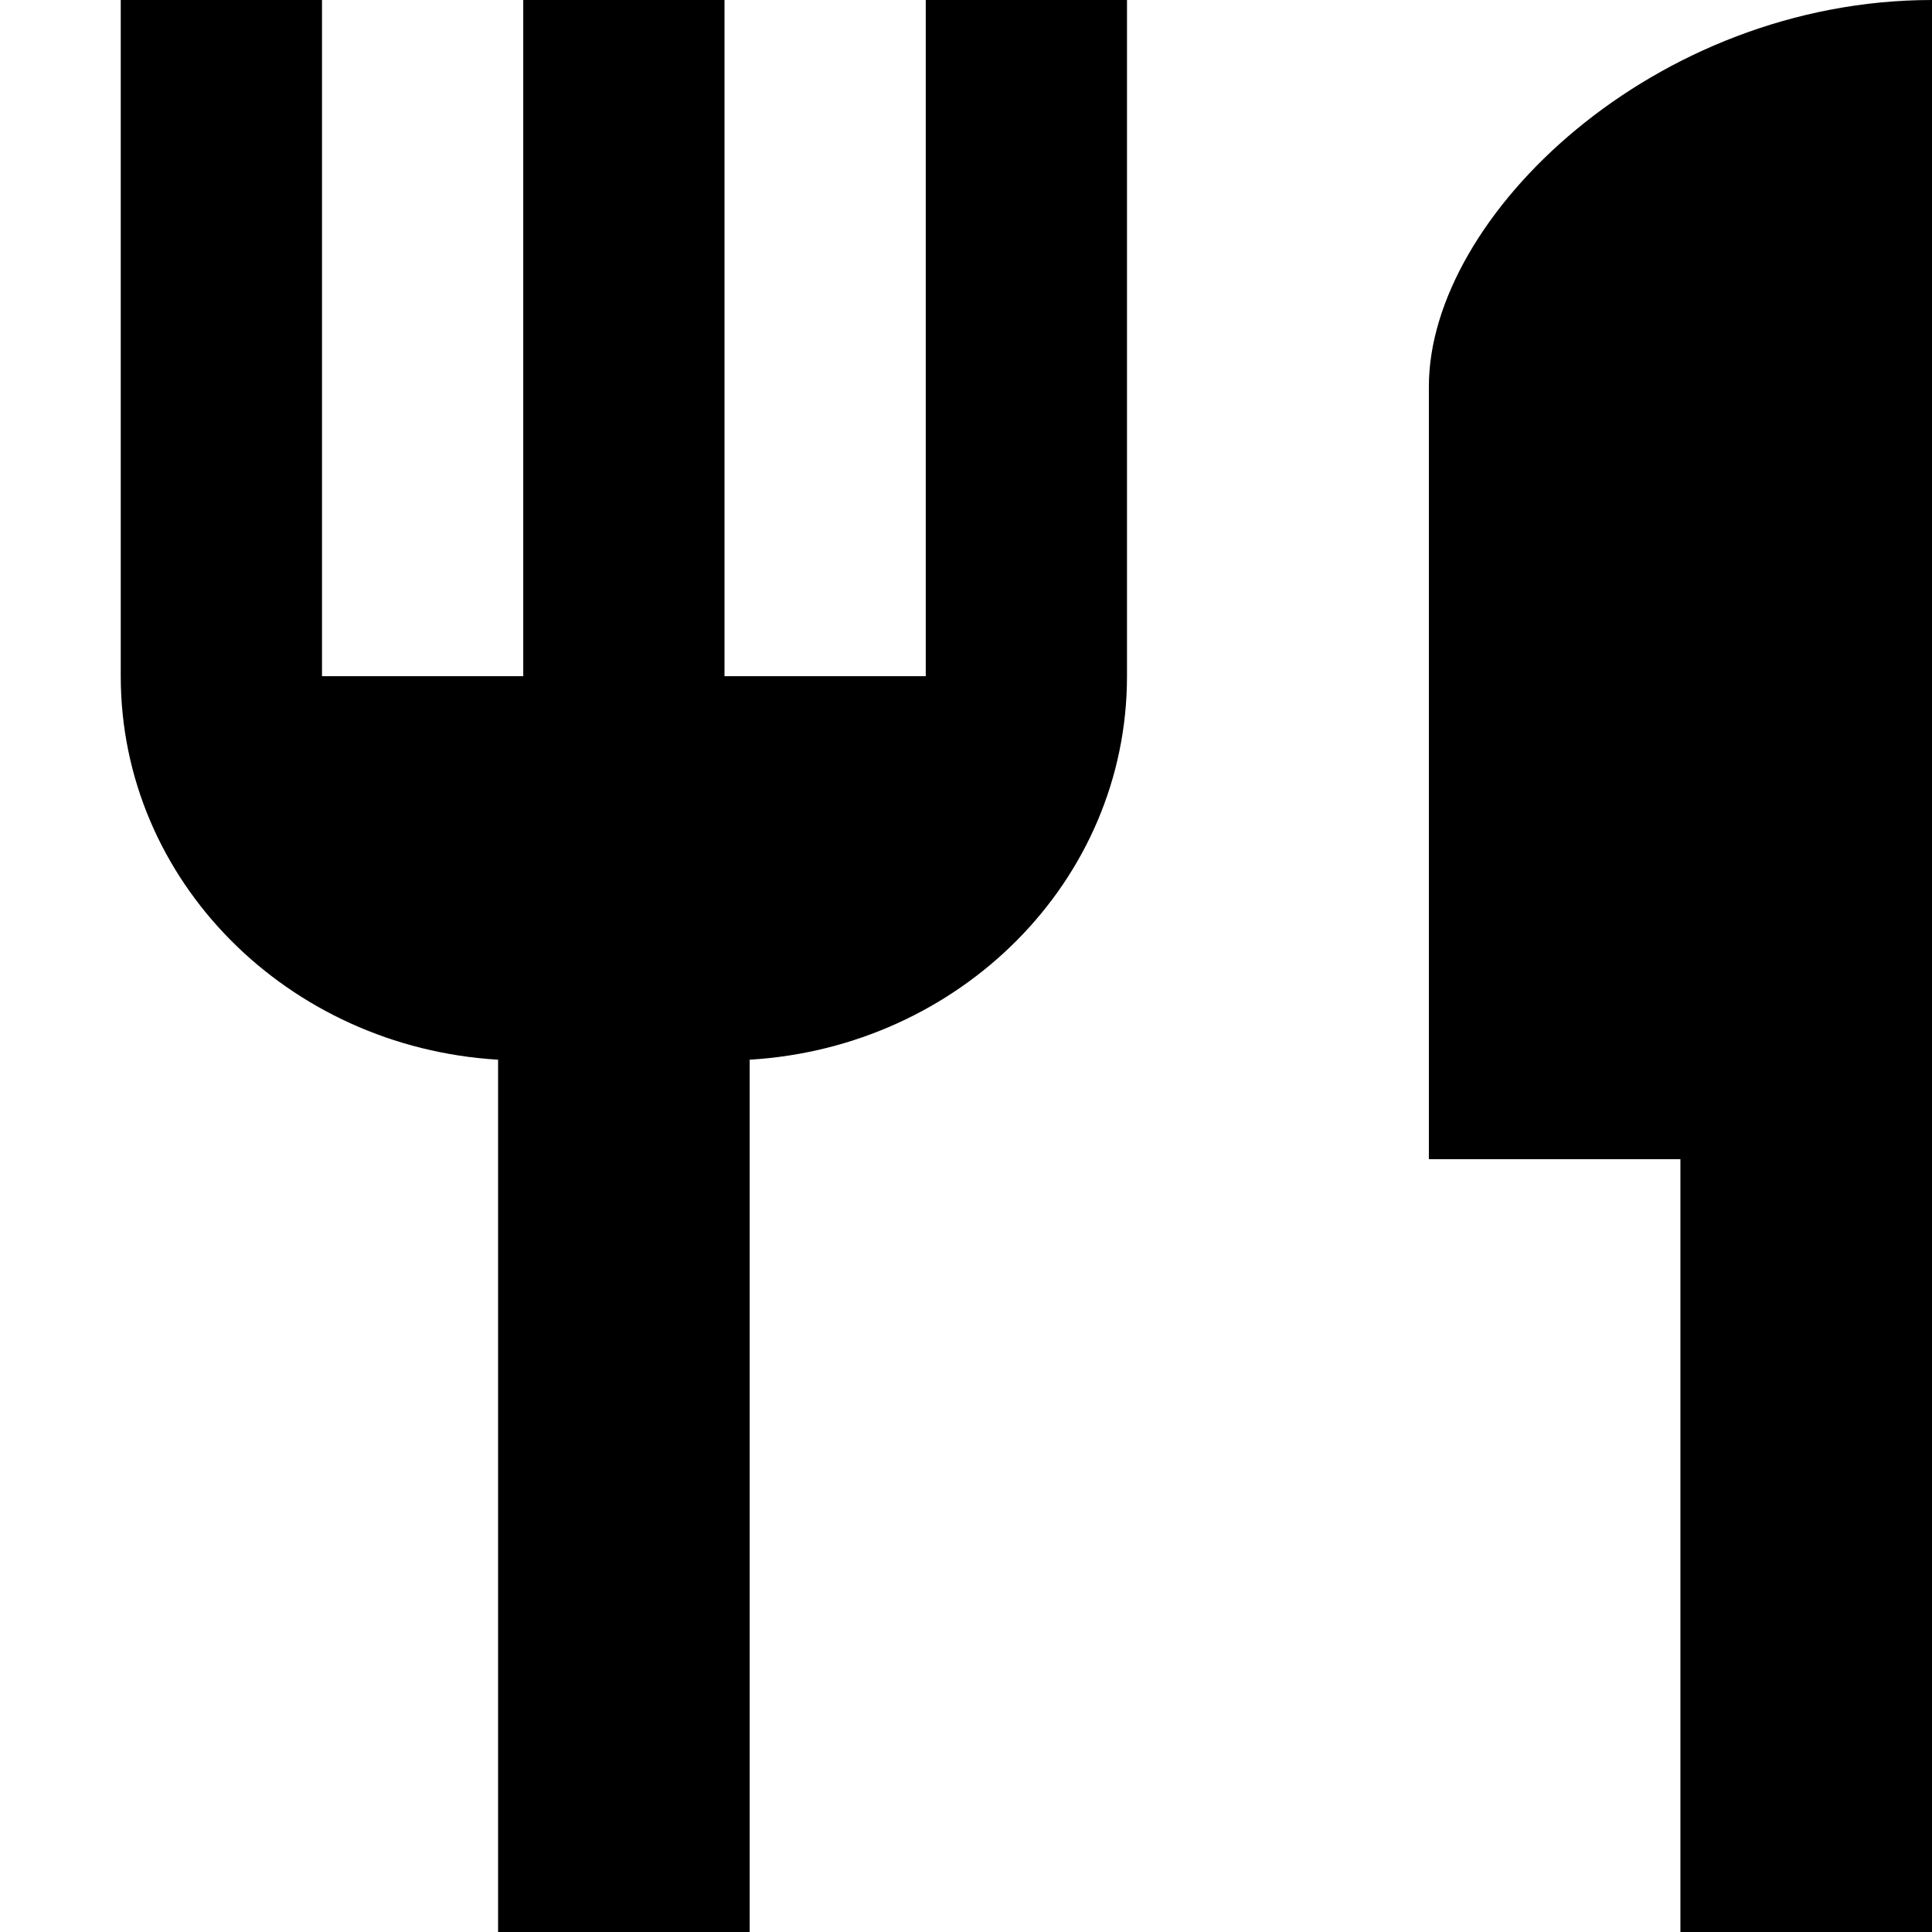
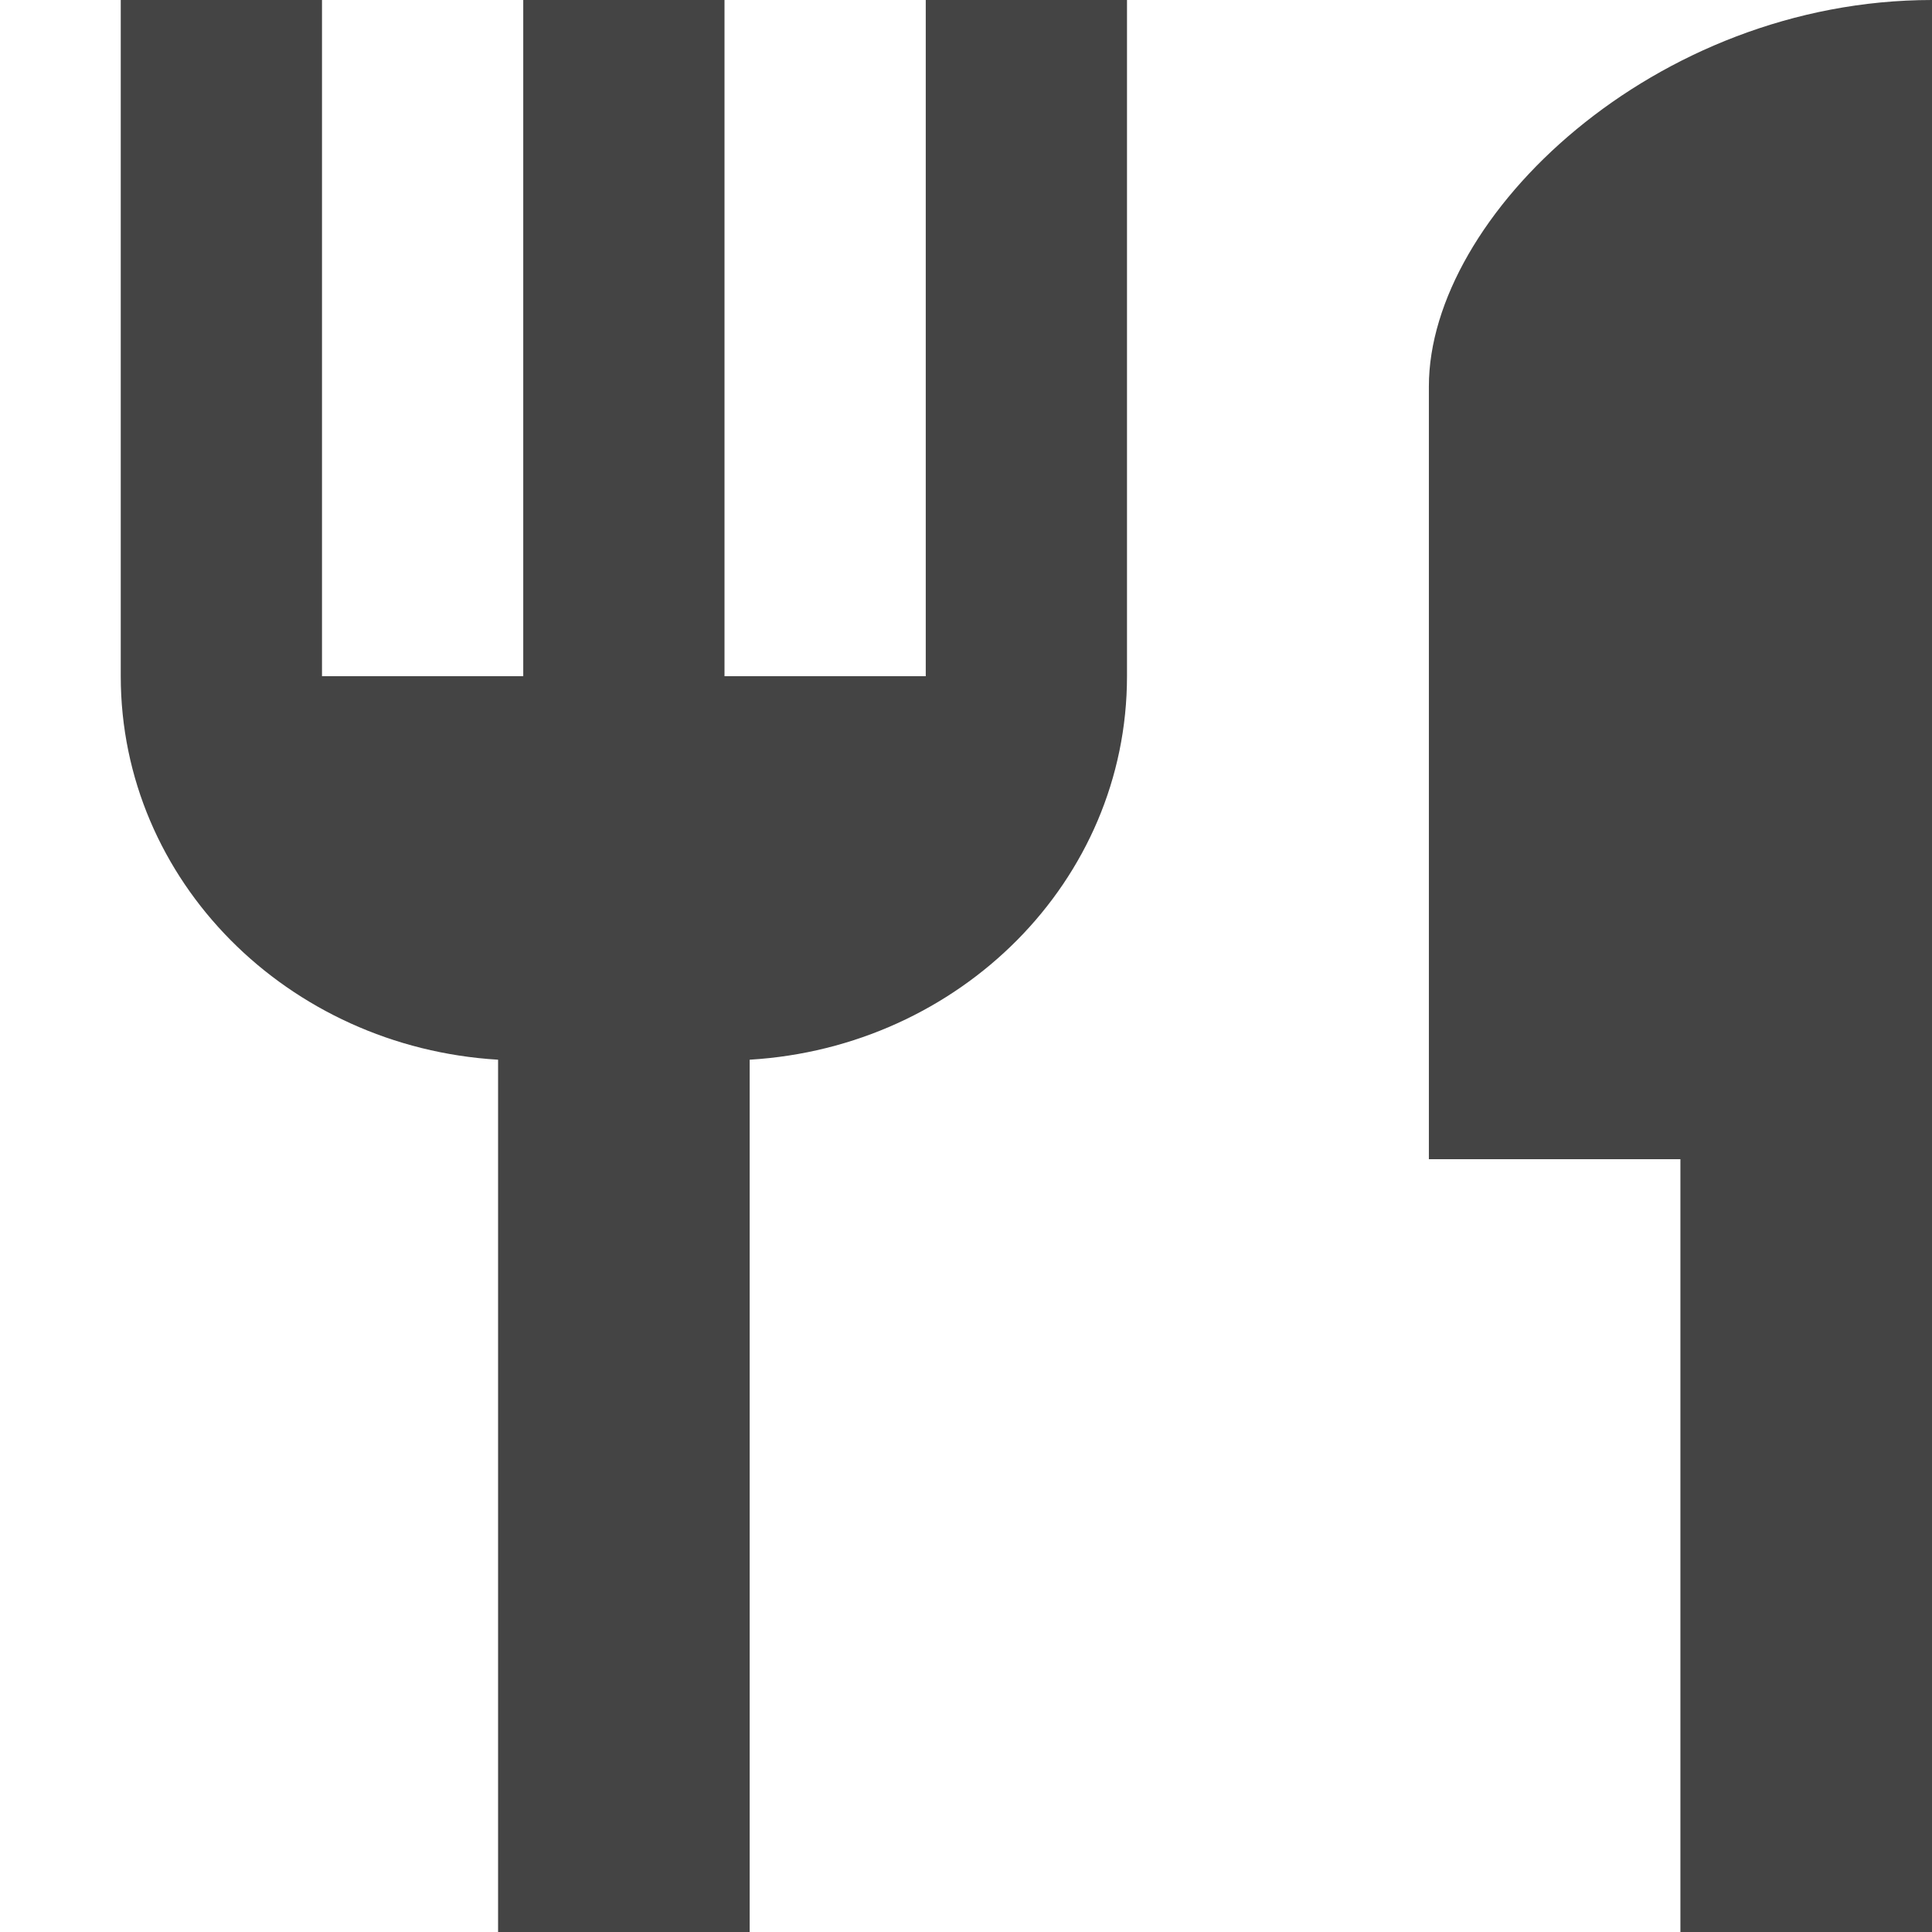
- <svg xmlns="http://www.w3.org/2000/svg" preserveAspectRatio="xMidYMid meet" viewBox="0 0 36 36" fill="currentColor">
-   <path fill-rule="evenodd" clip-rule="evenodd" d="M13.5 12.6H17.25V0H21V12.6C21 16.416 17.887 19.512 13.969 19.746V36H9.281V19.746C5.362 19.512 2.25 16.416 2.25 12.6V0H6V12.6H9.75V0H13.5V12.6ZM26.625 21.6V7.2C26.625 4.032 30.825 0 36 0V36H31.312V21.6H26.625Z" fill="currentColor" />
+ <svg xmlns="http://www.w3.org/2000/svg" preserveAscpectRatio="xMidYMid meet" viewBox="0 0 36 36" fill="currentColor">
+   <path fill-rule="evenodd" clip-rule="evenodd" d="M13.5 12.6H17.25V0H21V12.6C21 16.416 17.887 19.512 13.969 19.746V36H9.281V19.746C5.362 19.512 2.25 16.416 2.25 12.6V0H6V12.6H9.75V0H13.5V12.6ZM26.625 21.6V7.2C26.625 4.032 30.825 0 36 0V36H31.312V21.6H26.625Z" fill="#444444" />
</svg>
